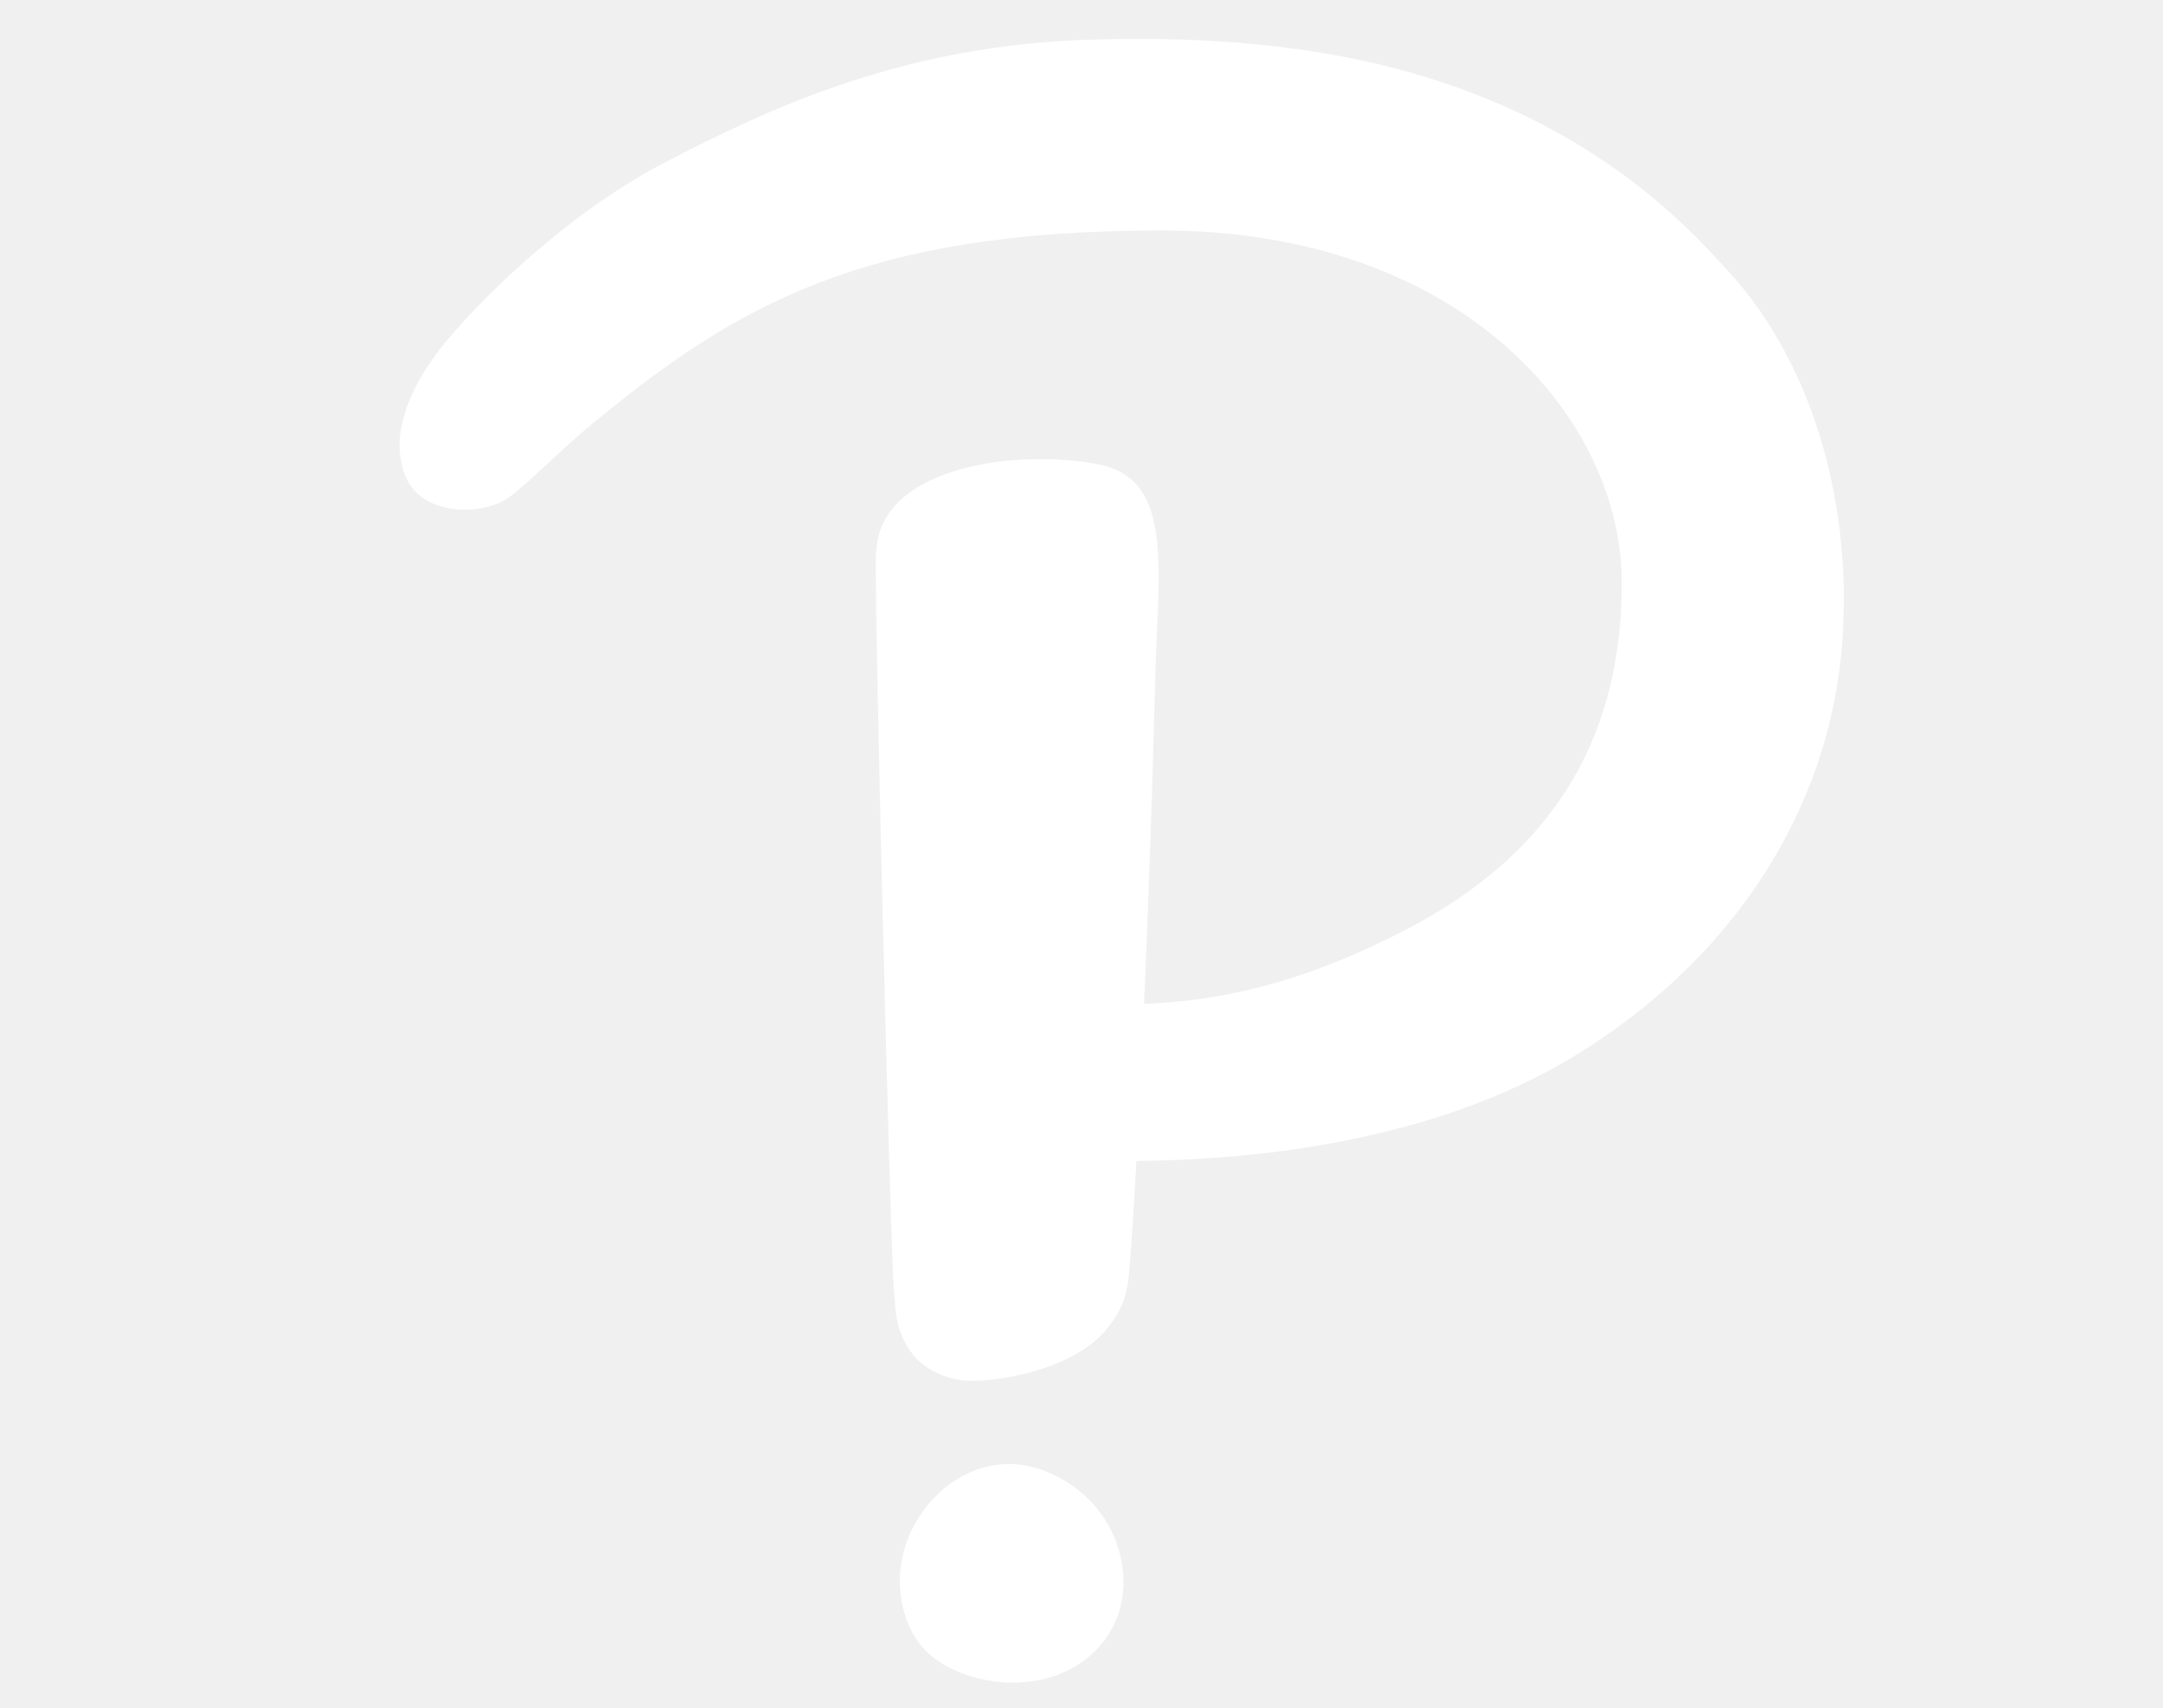
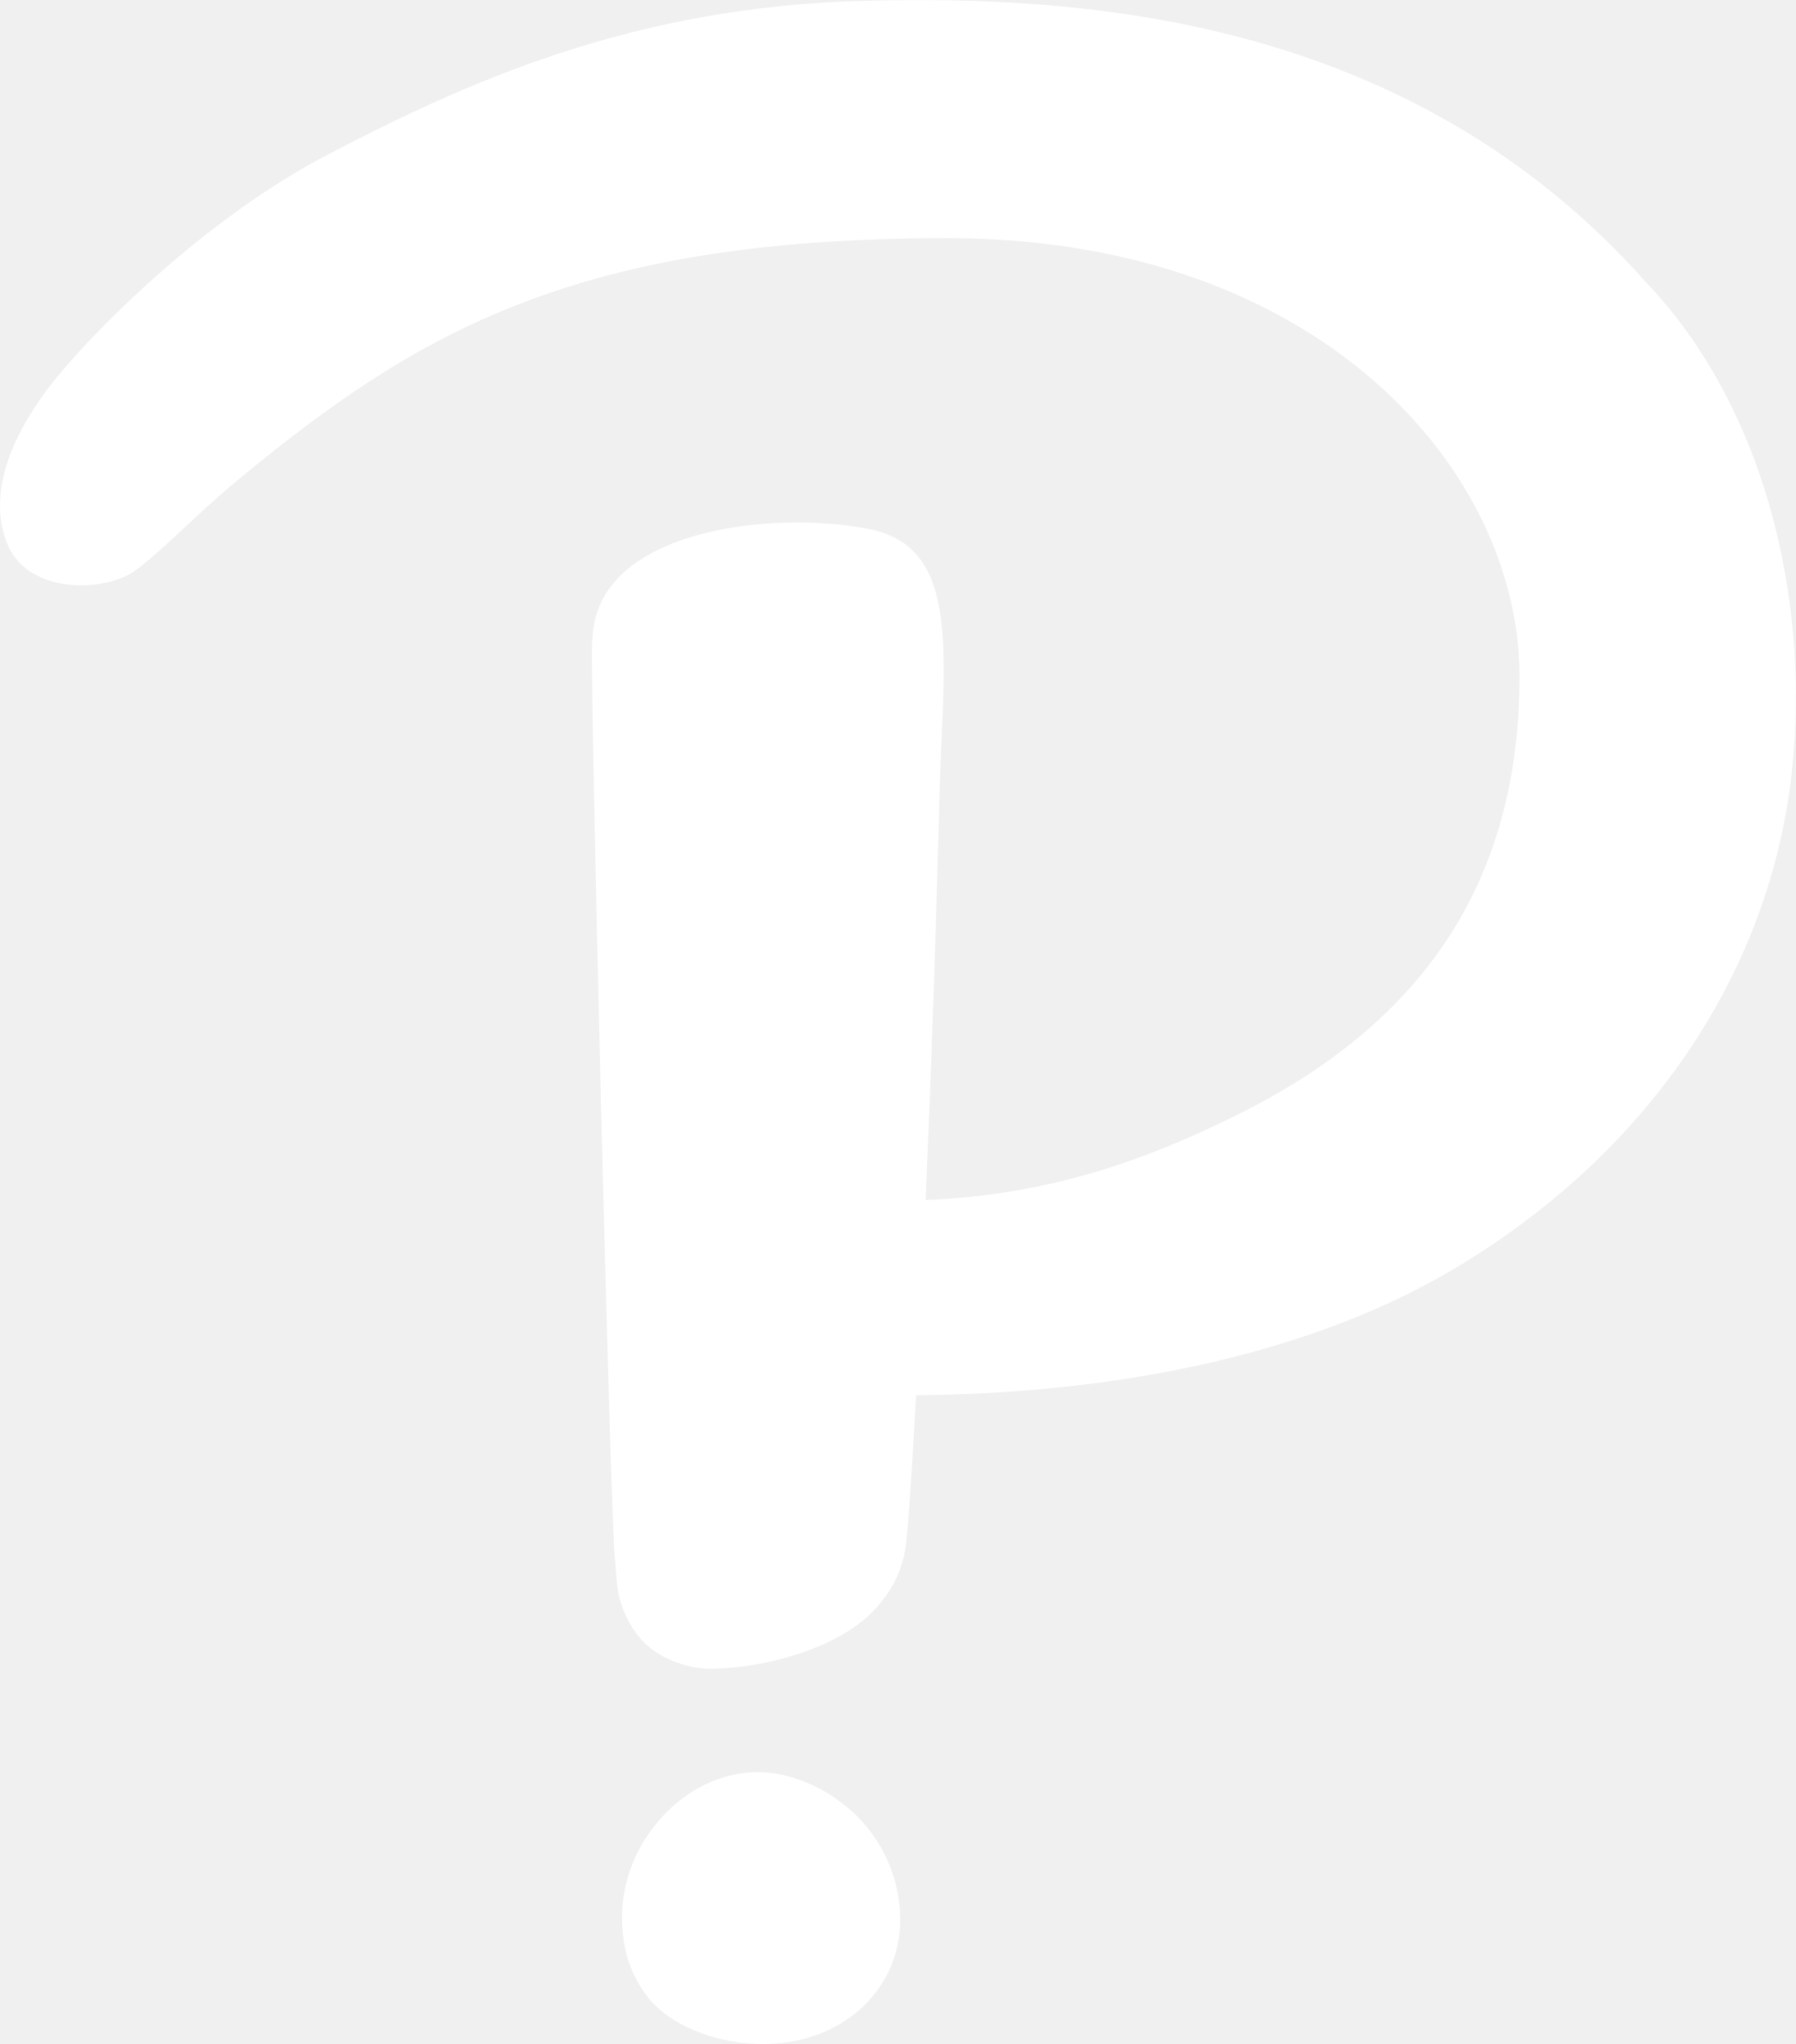
- <svg xmlns="http://www.w3.org/2000/svg" version="1.1" id="Logo" x="0px" y="0px" viewBox="0 0 1620.5 1279.532" style="enable-background:new 0 0 1620.5 1279.532;" xml:space="preserve">
-   <g id="XMLID_39_">
-     <path id="XMLID_404_" style="fill:#FFFFFF;" d="M1292.571,200.729c75.091,80.175,98.474,201.836,85.416,301.608   c-14.922,113.781-83.876,219.06-198.583,288.865c-90.968,55.356-210.467,77.446-328.061,78.496   c-0.94,18.641-4.664,82.864-6.535,93.024c-2.765,14.983-8.008,23.064-14.432,31.452c-12.625,16.451-34.532,27.087-56.289,33.283   c-17.298,4.919-34.401,7.035-46.53,7.035c-2.055,0-4.055-0.115-6.019-0.363c-12.791-1.448-26.981-7.453-35.763-17.251   c-8.763-9.797-13.732-22.18-14.895-36.219l-0.977-12.675c-2.497-10.922-16.119-563.778-13.474-553.942   c1.972-66.239,108.92-77.795,166.952-66.098c58.147,11.721,43.428,82.372,41.859,169.223c0,0-2.764,114.216-8.126,234.897   c74.029-2.897,132.843-23.994,187.888-51.35c111.171-55.107,170.016-139.631,170.016-264.137   c0-124.507-121.214-263.932-344.804-263.932c-223.589,0-319.569,56.395-427.832,145.964   c-24.405,20.191-43.205,40.541-60.984,53.937c-17.779,13.396-64.995,15.45-77.65-15.901   c-15.256-37.794,13.248-79.925,29.991-100.31c26.289-32.006,91.149-96.46,163.032-133.916   c82.329-42.979,183.055-89.258,323.276-92.797c126.862-3.202,327.164,7.071,471.45,170.035 M807.62,1116.121   c-11.686-9.107-24.81-15.354-38.025-18.007c-4.506-0.866-9.124-1.365-13.686-1.365c-24.955,0-49.414,13.731-65.413,36.808   c-13.372,19.15-18.836,42.042-15.289,64.271c2.25,14.137,7.557,26.429,15.382,35.591c8.791,10.358,22.246,18.266,38.908,23.021   c9.649,2.672,19.538,4.091,29.417,4.091h0.019c21.527,0,40.899-6.451,55.947-18.67c17.502-14.248,27.031-34.579,26.818-57.213   C841.506,1158.236,828.761,1132.579,807.62,1116.121" />
-     <animateTransform attributeName="transform" type="scale" additive="def" from="0.2 0.2" to="3 3" begin="1s" dur="3s" repeatCount="indefinite" />
+ <svg xmlns="http://www.w3.org/2000/svg" id="Capa_1" data-name="Capa 1" viewBox="0 0 560.22 637.54">
+   <defs>
+     <style>.cls-1{fill:#fff;}</style>
+   </defs>
+   <g id="_Grupo_" data-name="&lt;Grupo&gt;">
+     <path id="_Trazado_compuesto_" data-name="&lt;Trazado compuesto&gt;" class="cls-1" d="M584.52,121.9c38.88,41.51,51,104.5,44.23,156.16C621,337,585.32,391.49,525.93,427.63c-47.1,28.66-109,40.1-169.86,40.64-0.49,9.65-2.41,42.9-3.38,48.16a34.3,34.3,0,0,1-7.47,16.28c-6.54,8.52-17.88,14-29.14,17.23A93,93,0,0,1,292,553.59a24.82,24.82,0,0,1-3.12-.19c-6.62-.75-14-3.86-18.52-8.93a31.46,31.46,0,0,1-7.71-18.75l-0.51-6.56c-1.29-5.65-8.35-291.9-7-286.81,1-34.3,56.39-40.28,86.44-34.22s22.49,42.65,21.67,87.62c0,0-1.43,59.14-4.21,121.62,38.33-1.5,68.78-12.42,97.28-26.59,57.56-28.53,88-72.3,88-136.76S481.61,107.36,365.84,107.36s-165.46,29.2-221.51,75.57c-12.64,10.45-22.37,21-31.58,27.93s-33.65,8-40.2-8.23c-7.9-19.57,6.86-41.38,15.53-51.94,13.61-16.57,47.19-49.94,84.41-69.34,42.63-22.25,94.78-46.21,167.38-48,65.68-1.66,169.39,3.66,244.1,88M333.43,595.86a47.69,47.69,0,0,0-19.69-9.32,37.73,37.73,0,0,0-7.09-.71c-12.92,0-25.58,7.11-33.87,19.06a45.53,45.53,0,0,0-7.92,33.28,37.2,37.2,0,0,0,8,18.43C277.39,662,284.36,666,293,668.51a57.1,57.1,0,0,0,15.23,2.12h0c11.15,0,21.18-3.34,29-9.67a37.06,37.06,0,0,0,13.89-29.62,45.84,45.84,0,0,0-17.64-35.48" transform="translate(-70.3 -33.08)" />
  </g>
</svg>
